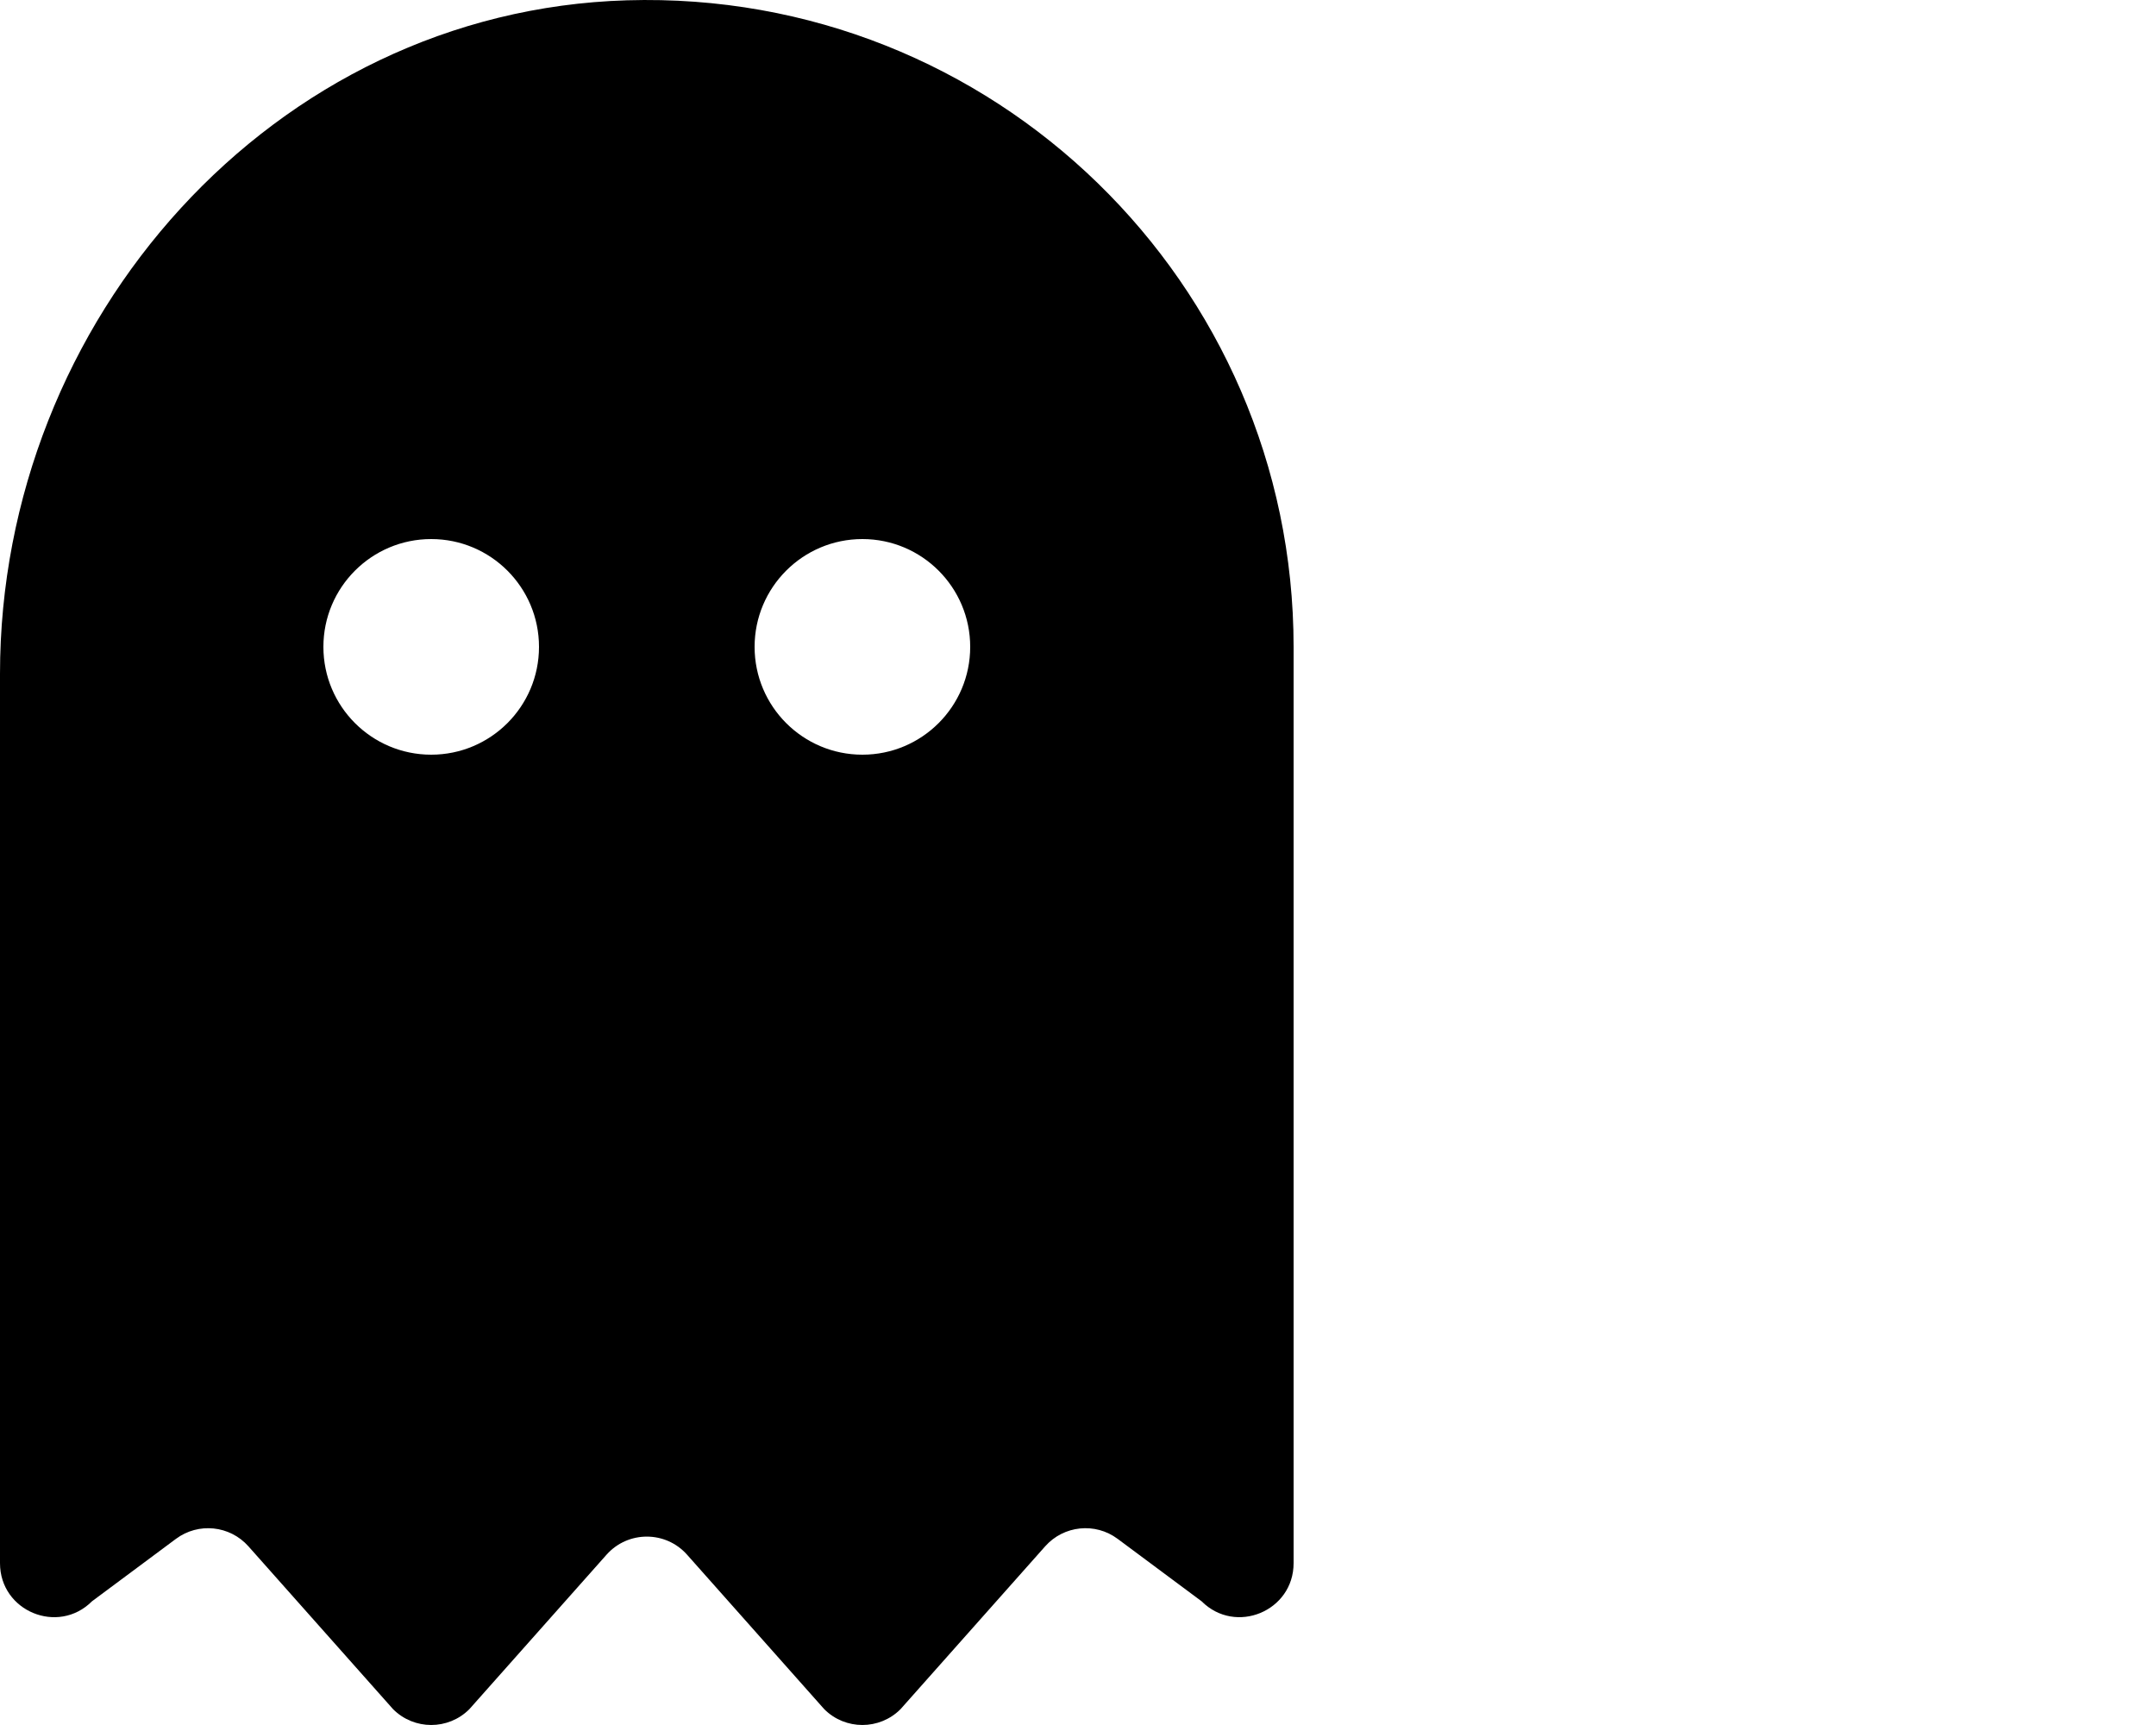
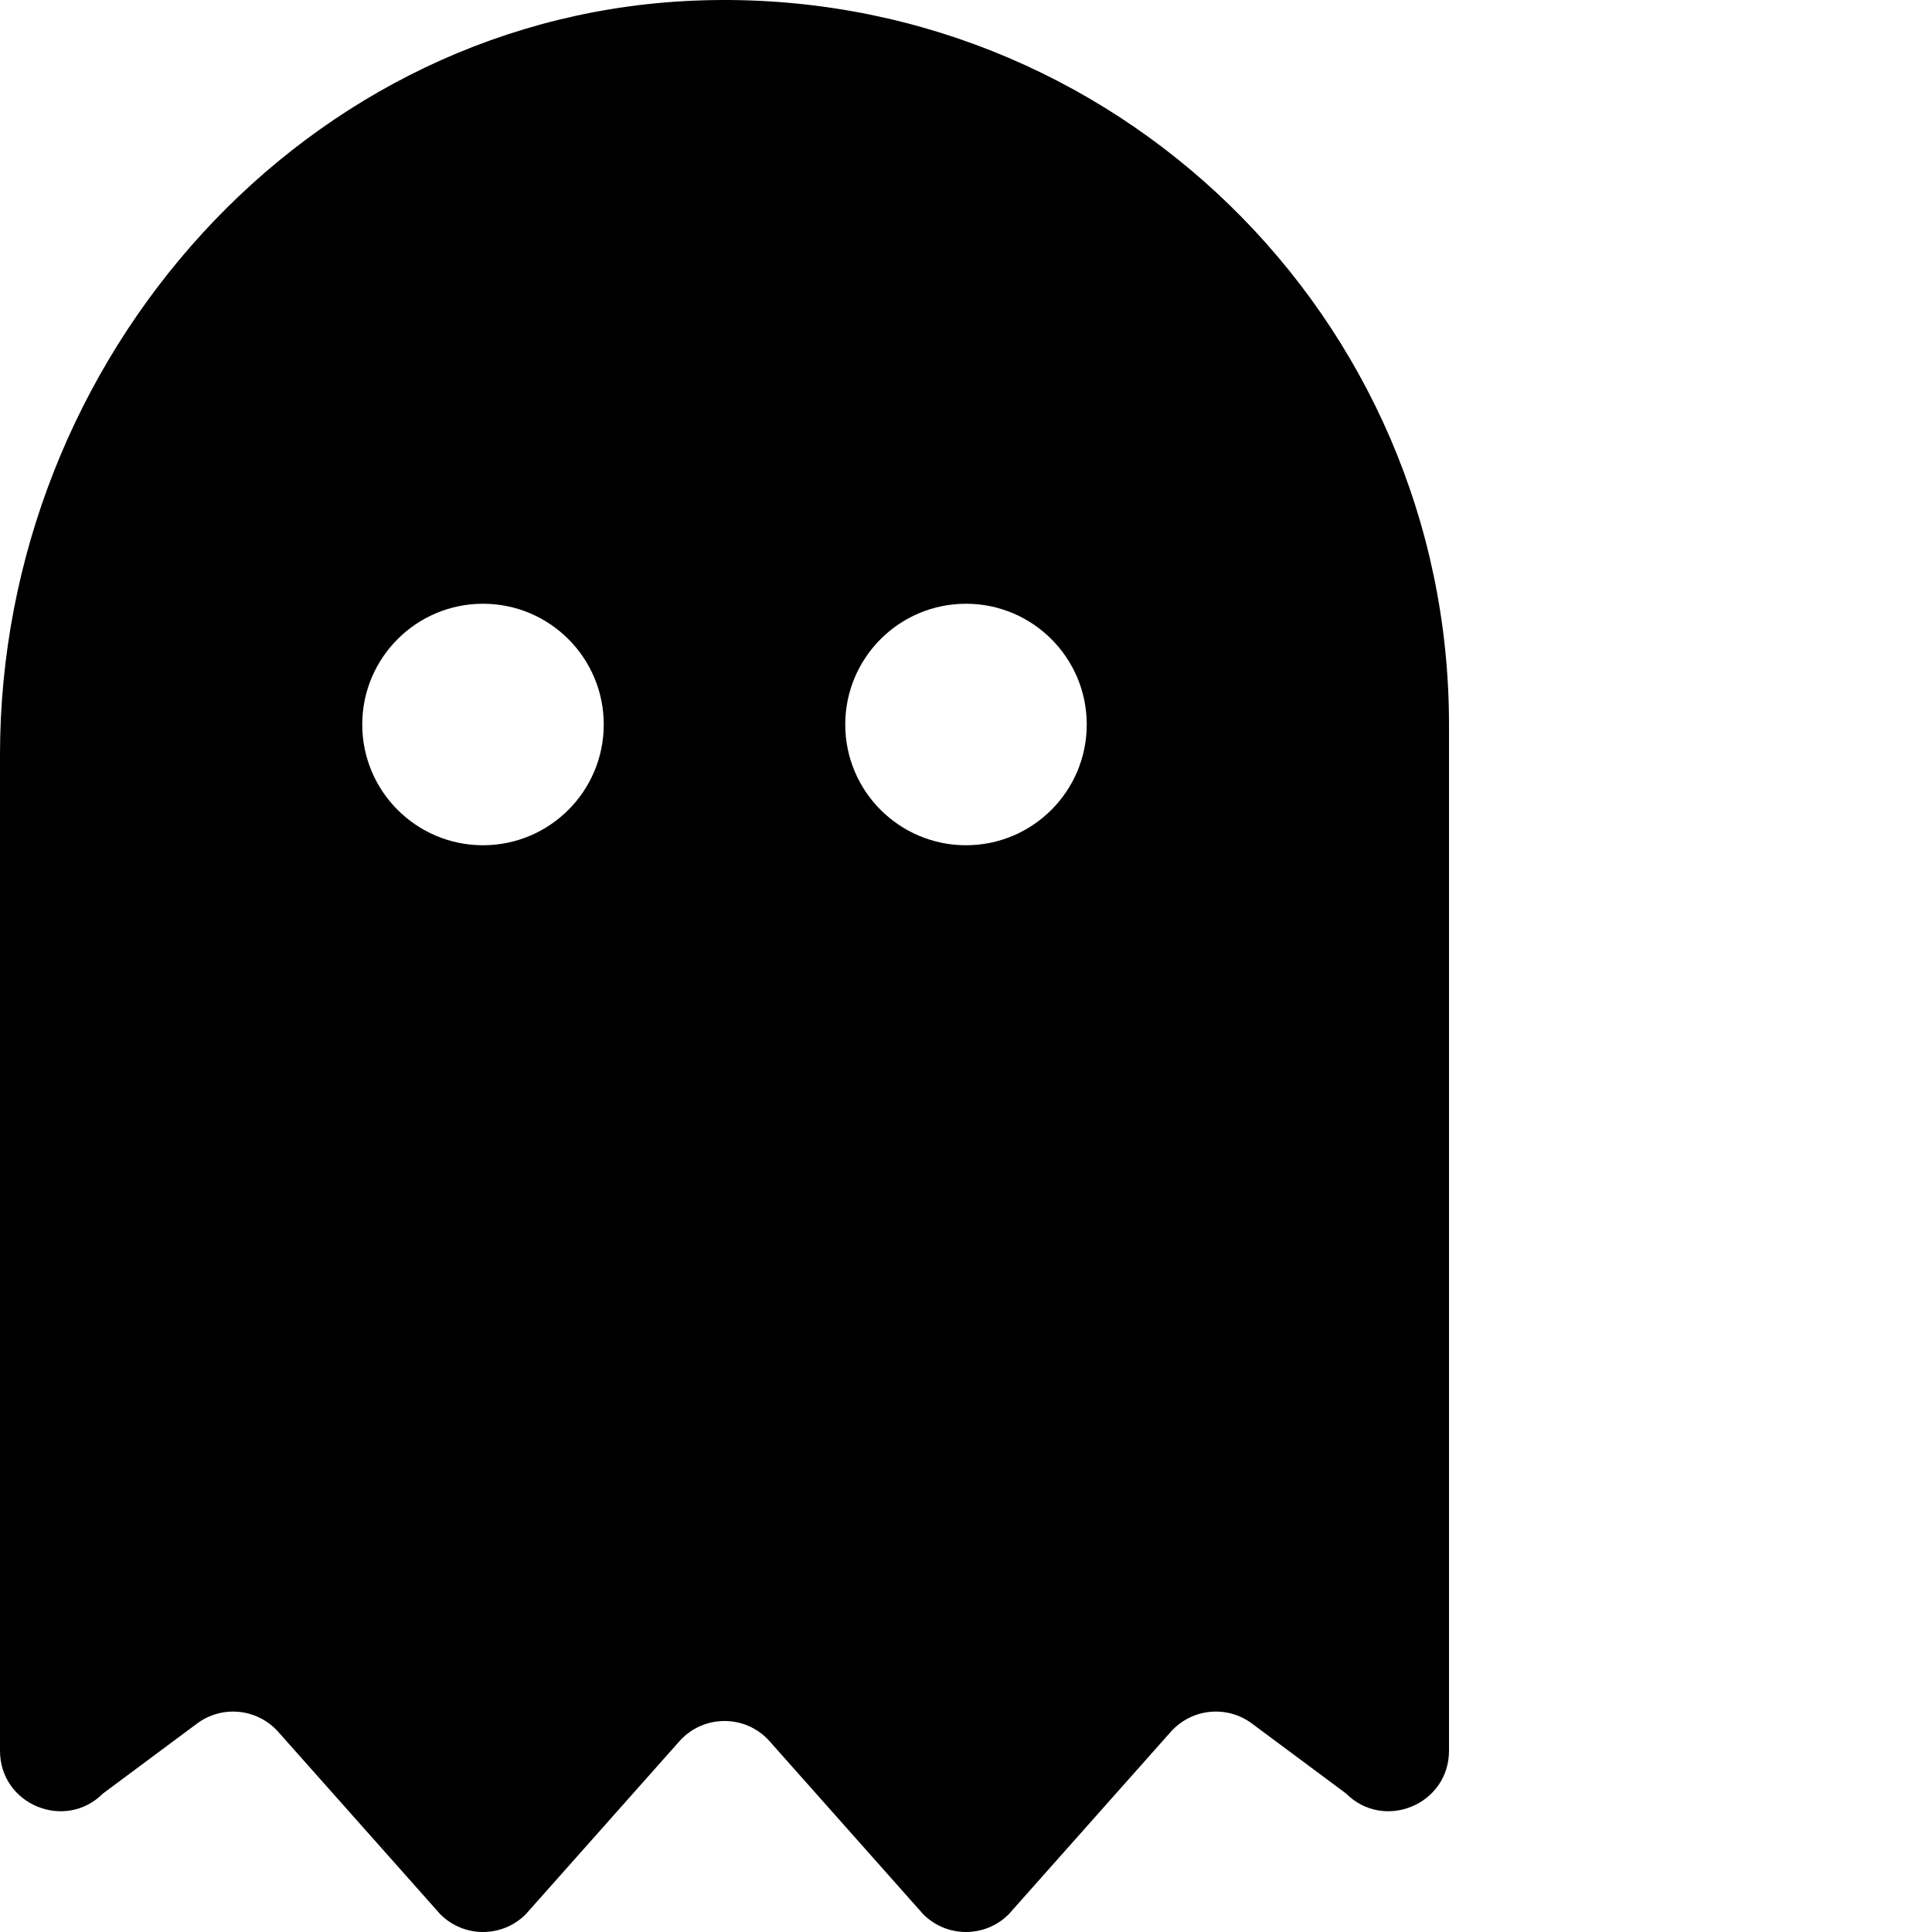
- <svg xmlns="http://www.w3.org/2000/svg" fill="currentColor" viewBox="0 0 640 512">
+ <svg xmlns="http://www.w3.org/2000/svg" fill="currentColor" viewBox="0 0 512 512">
  <path d="M186.1.09C81.01 3.24 0 94.92 0 200.05v263.92c0 14.26 17.23 21.39 27.31 11.31l24.92-18.53c6.66-4.95 16-3.99 21.51 2.21l42.95 48.35c6.25 6.25 16.38 6.25 22.63 0l40.72-45.85c6.37-7.17 17.56-7.17 23.92 0l40.72 45.85c6.25 6.25 16.38 6.25 22.63 0l42.95-48.35c5.51-6.2 14.85-7.17 21.51-2.21l24.92 18.53c10.08 10.08 27.31 2.94 27.31-11.31V192C384 84 294.83-3.17 186.1.09zM128 224c-17.67 0-32-14.33-32-32s14.33-32 32-32 32 14.33 32 32-14.33 32-32 32zm128 0c-17.67 0-32-14.33-32-32s14.33-32 32-32 32 14.33 32 32-14.33 32-32 32z" />
</svg>
